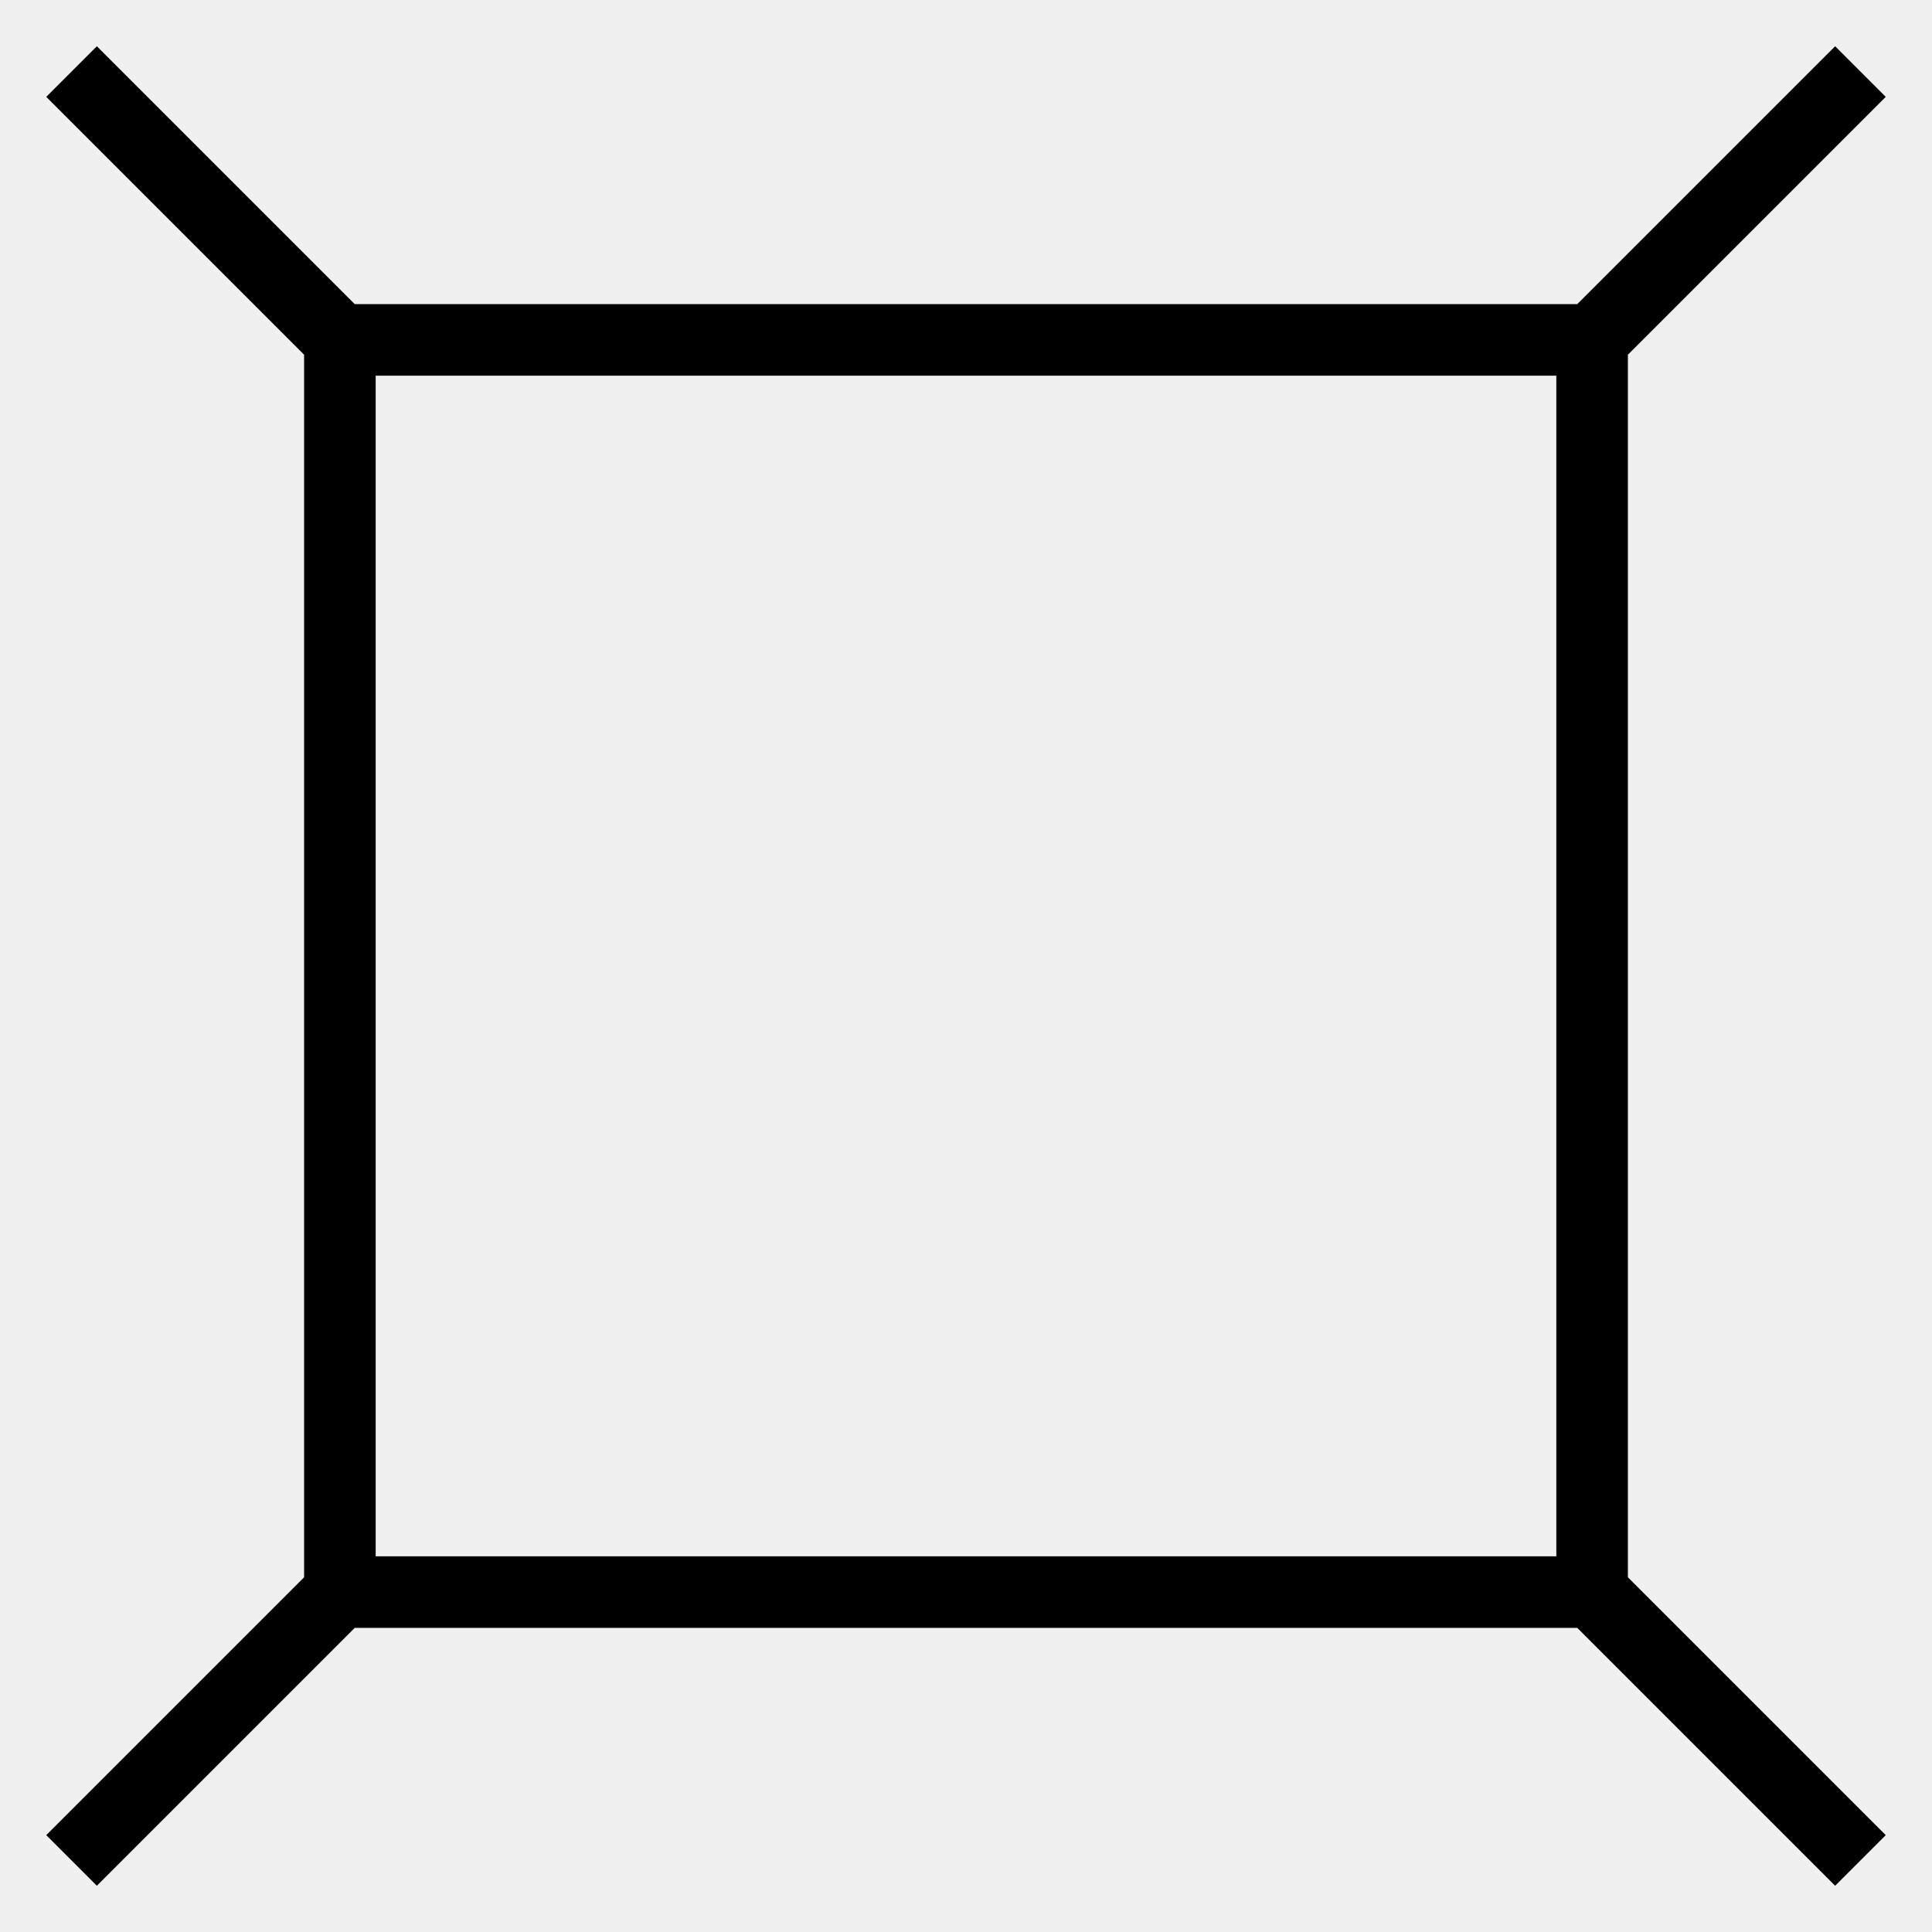
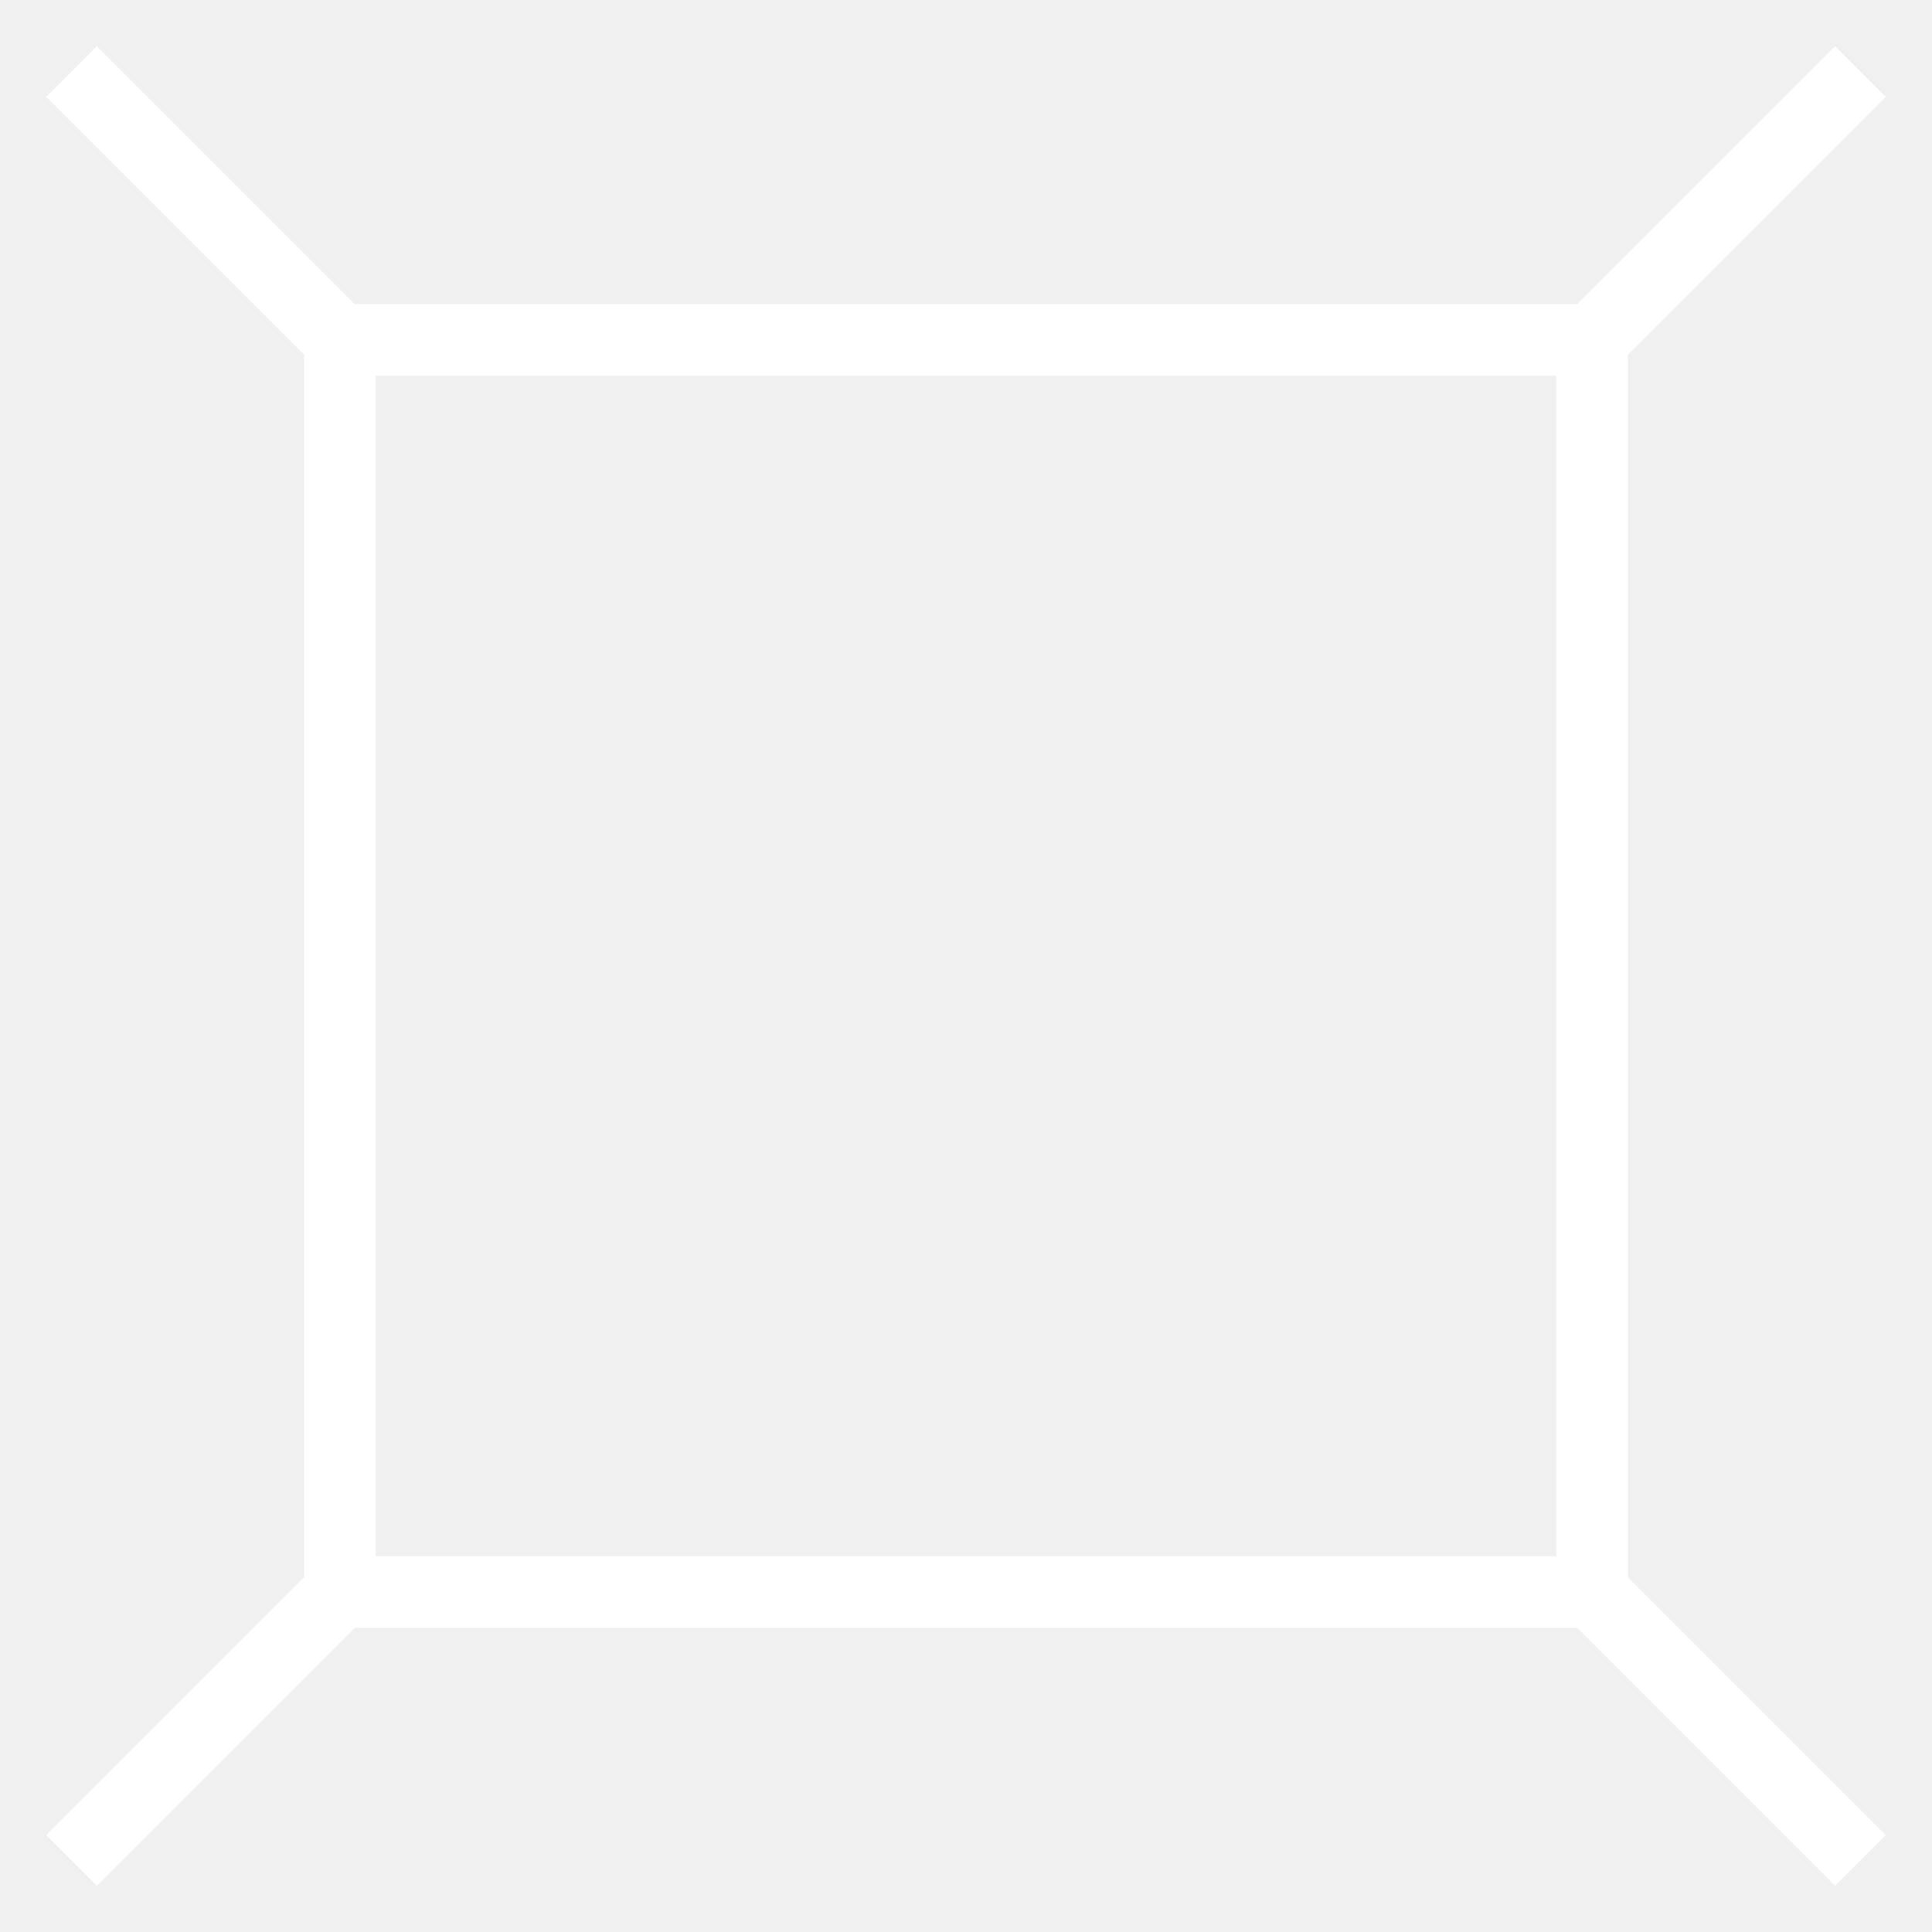
- <svg xmlns="http://www.w3.org/2000/svg" version="1.2" baseProfile="tiny" width="108" height="108" viewBox="46 46 108 108">
-   <path d="m 135,65 15,-15 m -15,85 15,15 M 65,135 50,150 m 15,-85 0,70 70,0 0,-70 -70,0 -15,-15" stroke-width="4" stroke="black" fill="none" />
+ <svg xmlns="http://www.w3.org/2000/svg" version="1.2" width="108" height="108" viewBox="46 46 108 108" id="svg185">
+   <defs id="defs189" />
+   <path d="m 135,65 15,-15 m -15,85 15,15 M 65,135 50,150 m 15,-85 0,70 70,0 0,-70 -70,0 -15,-15" stroke-width="4" stroke="black" fill="none" id="path183" style="stroke:#ffffff" />
</svg>
